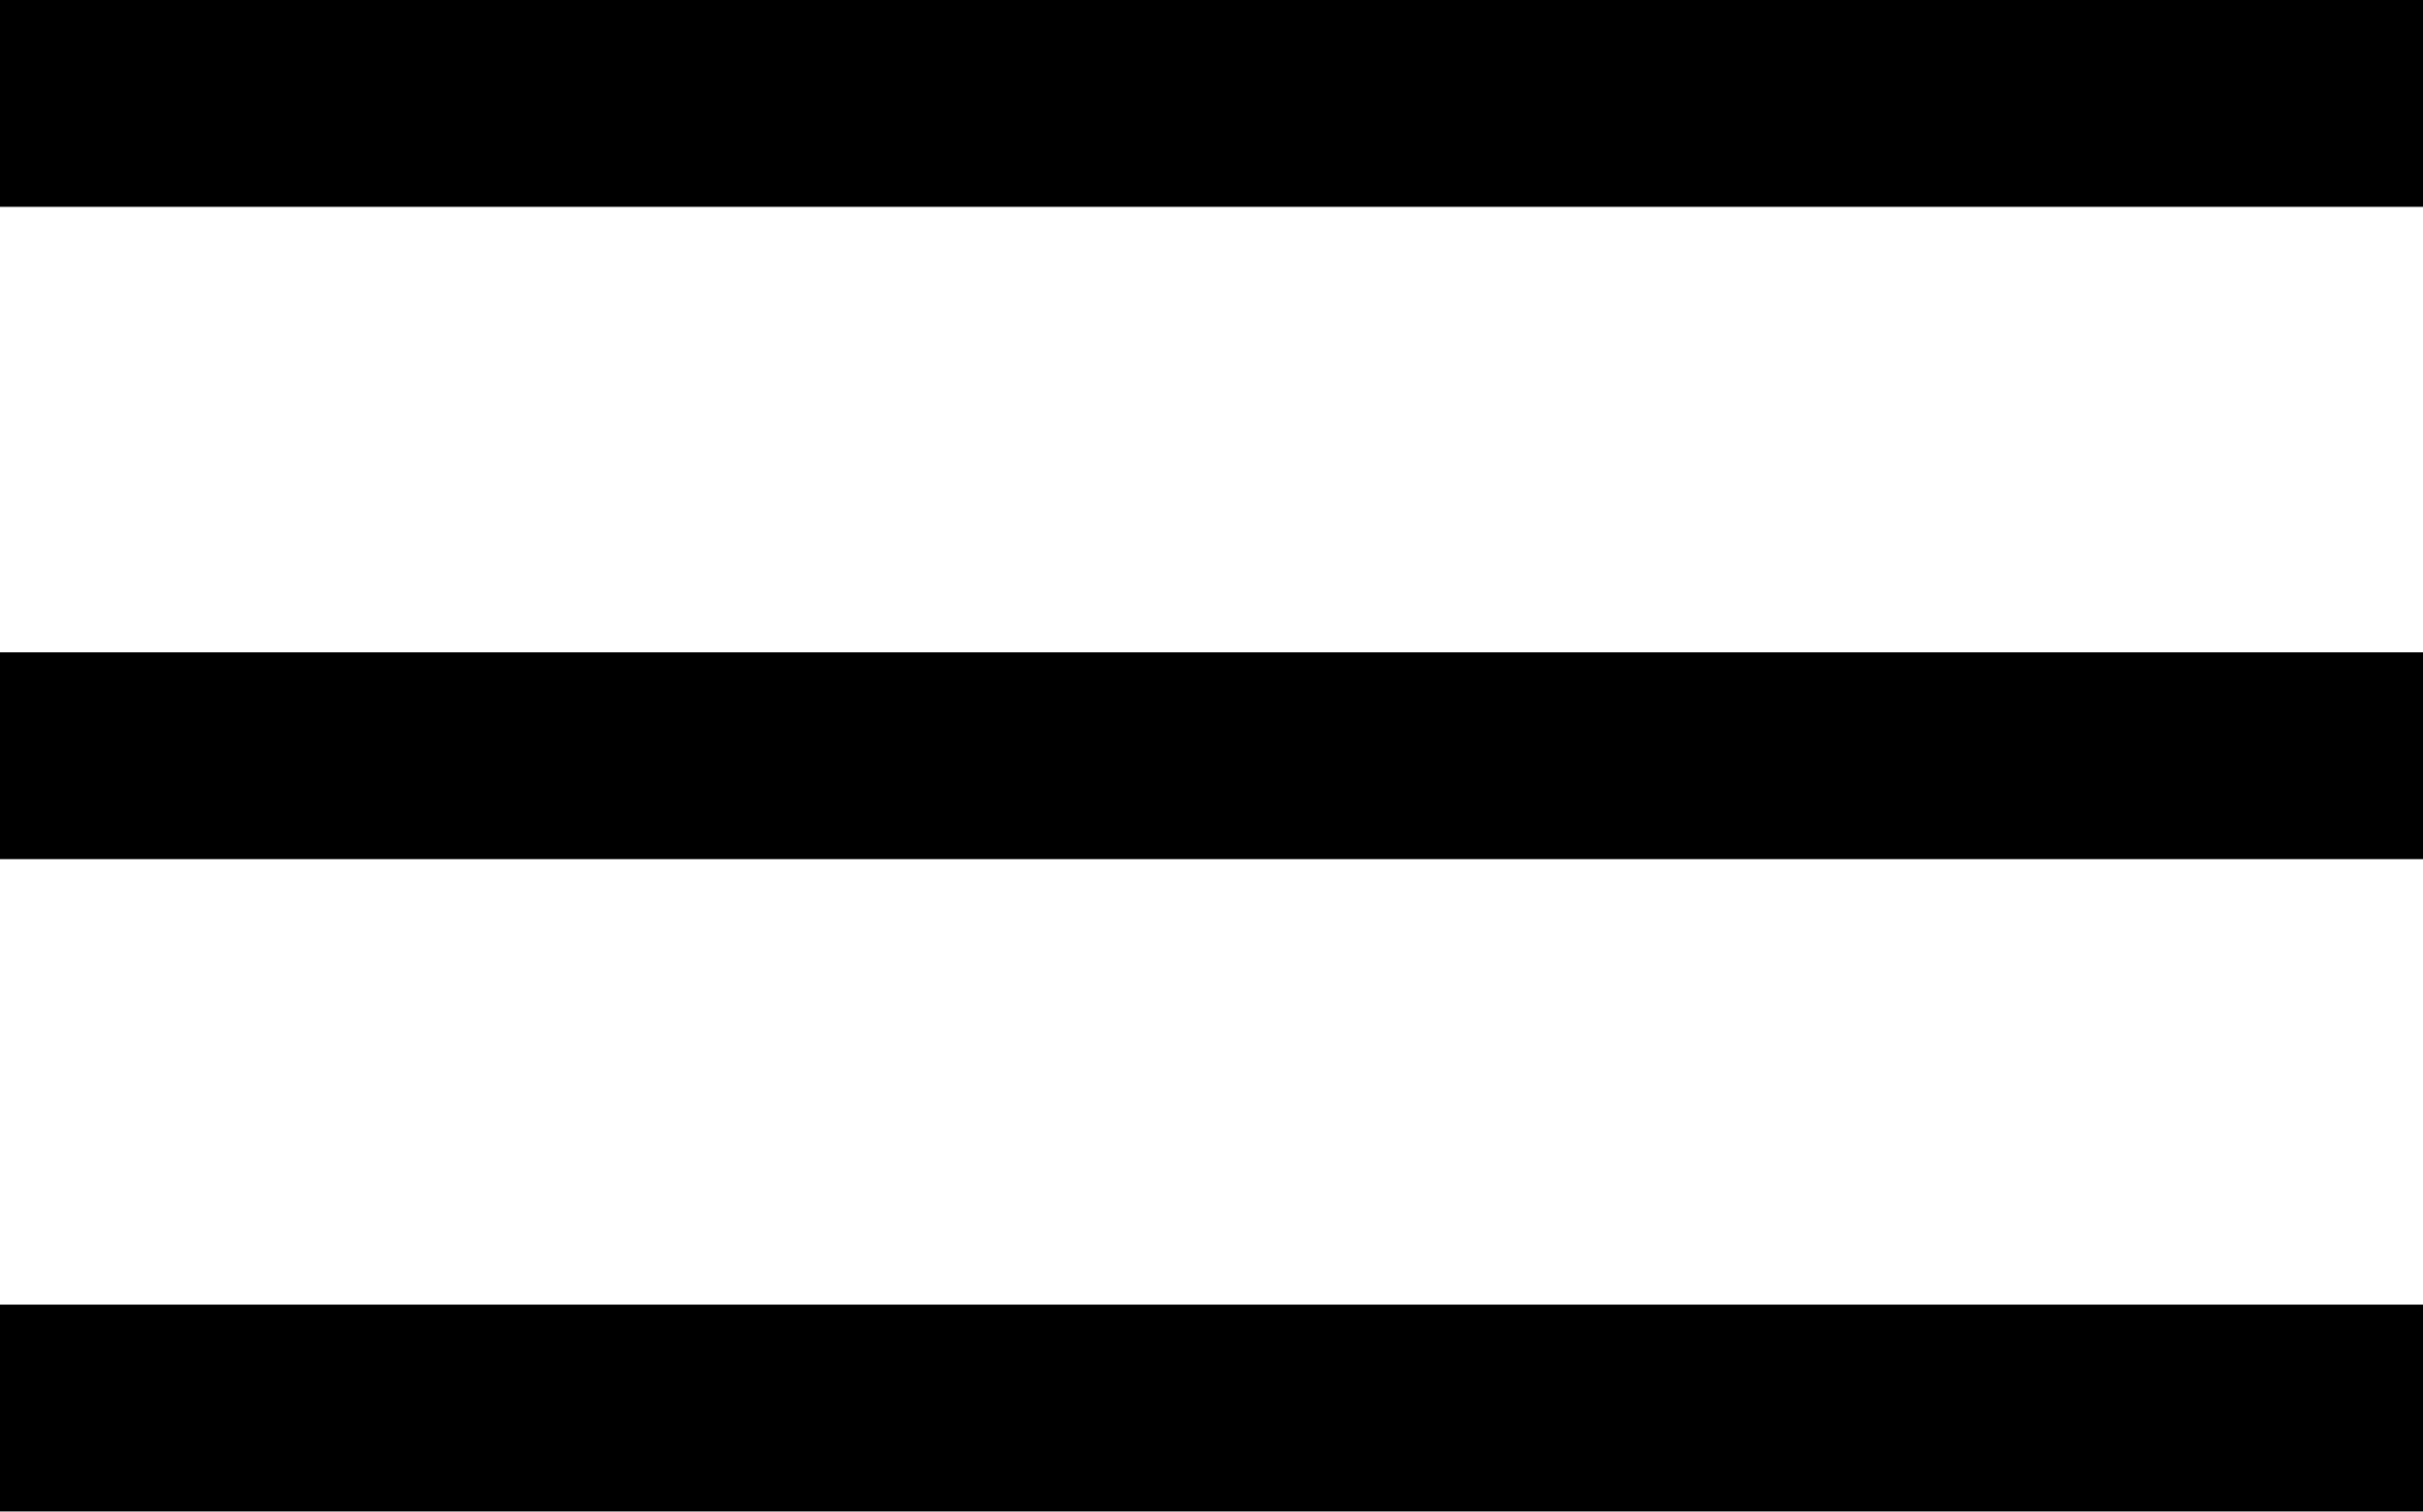
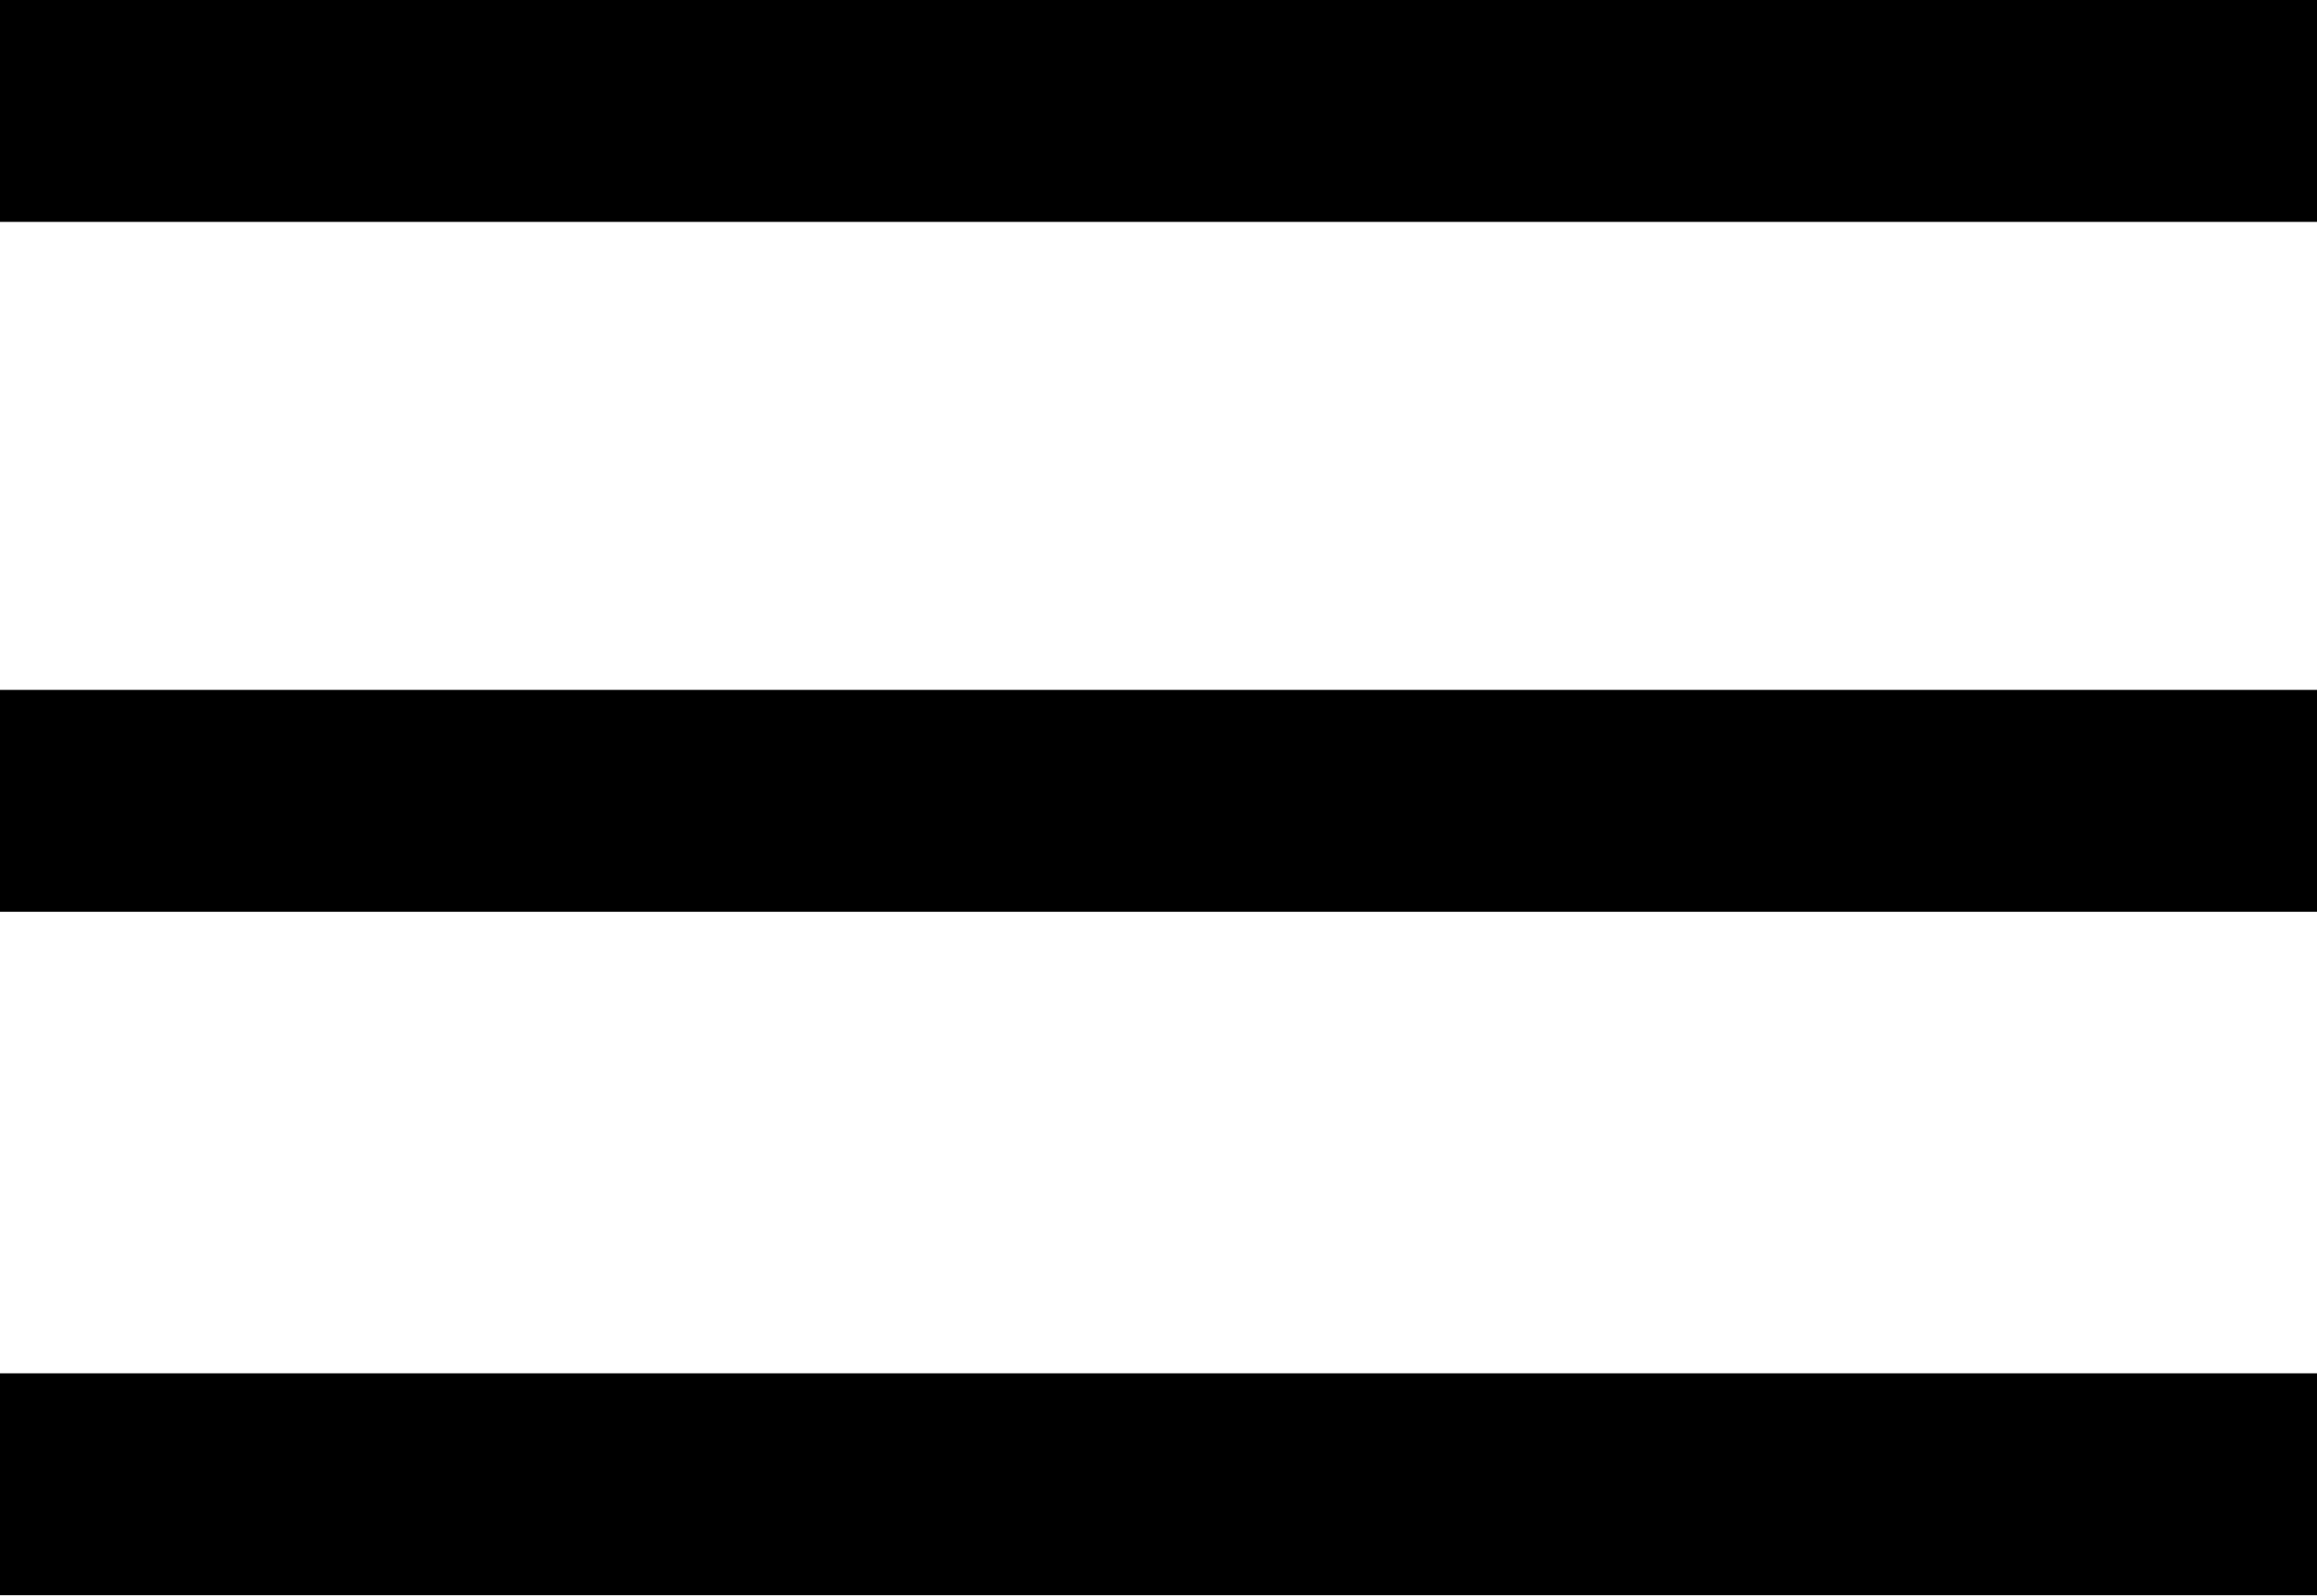
- <svg xmlns="http://www.w3.org/2000/svg" viewBox="0 0 93.72 58.46">
+ <svg xmlns="http://www.w3.org/2000/svg" viewBox="0 0 125.31 86.27">
  <g id="Layer_2" data-name="Layer 2">
    <g id="expanded">
-       <rect width="93.72" height="8" />
-       <rect y="25.23" width="93.72" height="8" />
-       <rect y="50.46" width="93.72" height="8" />
+       <rect width="125.31" height="12" />
+       <rect y="37.31" width="125.31" height="12" />
+       <rect y="74.27" width="125.31" height="12" />
    </g>
  </g>
</svg>
